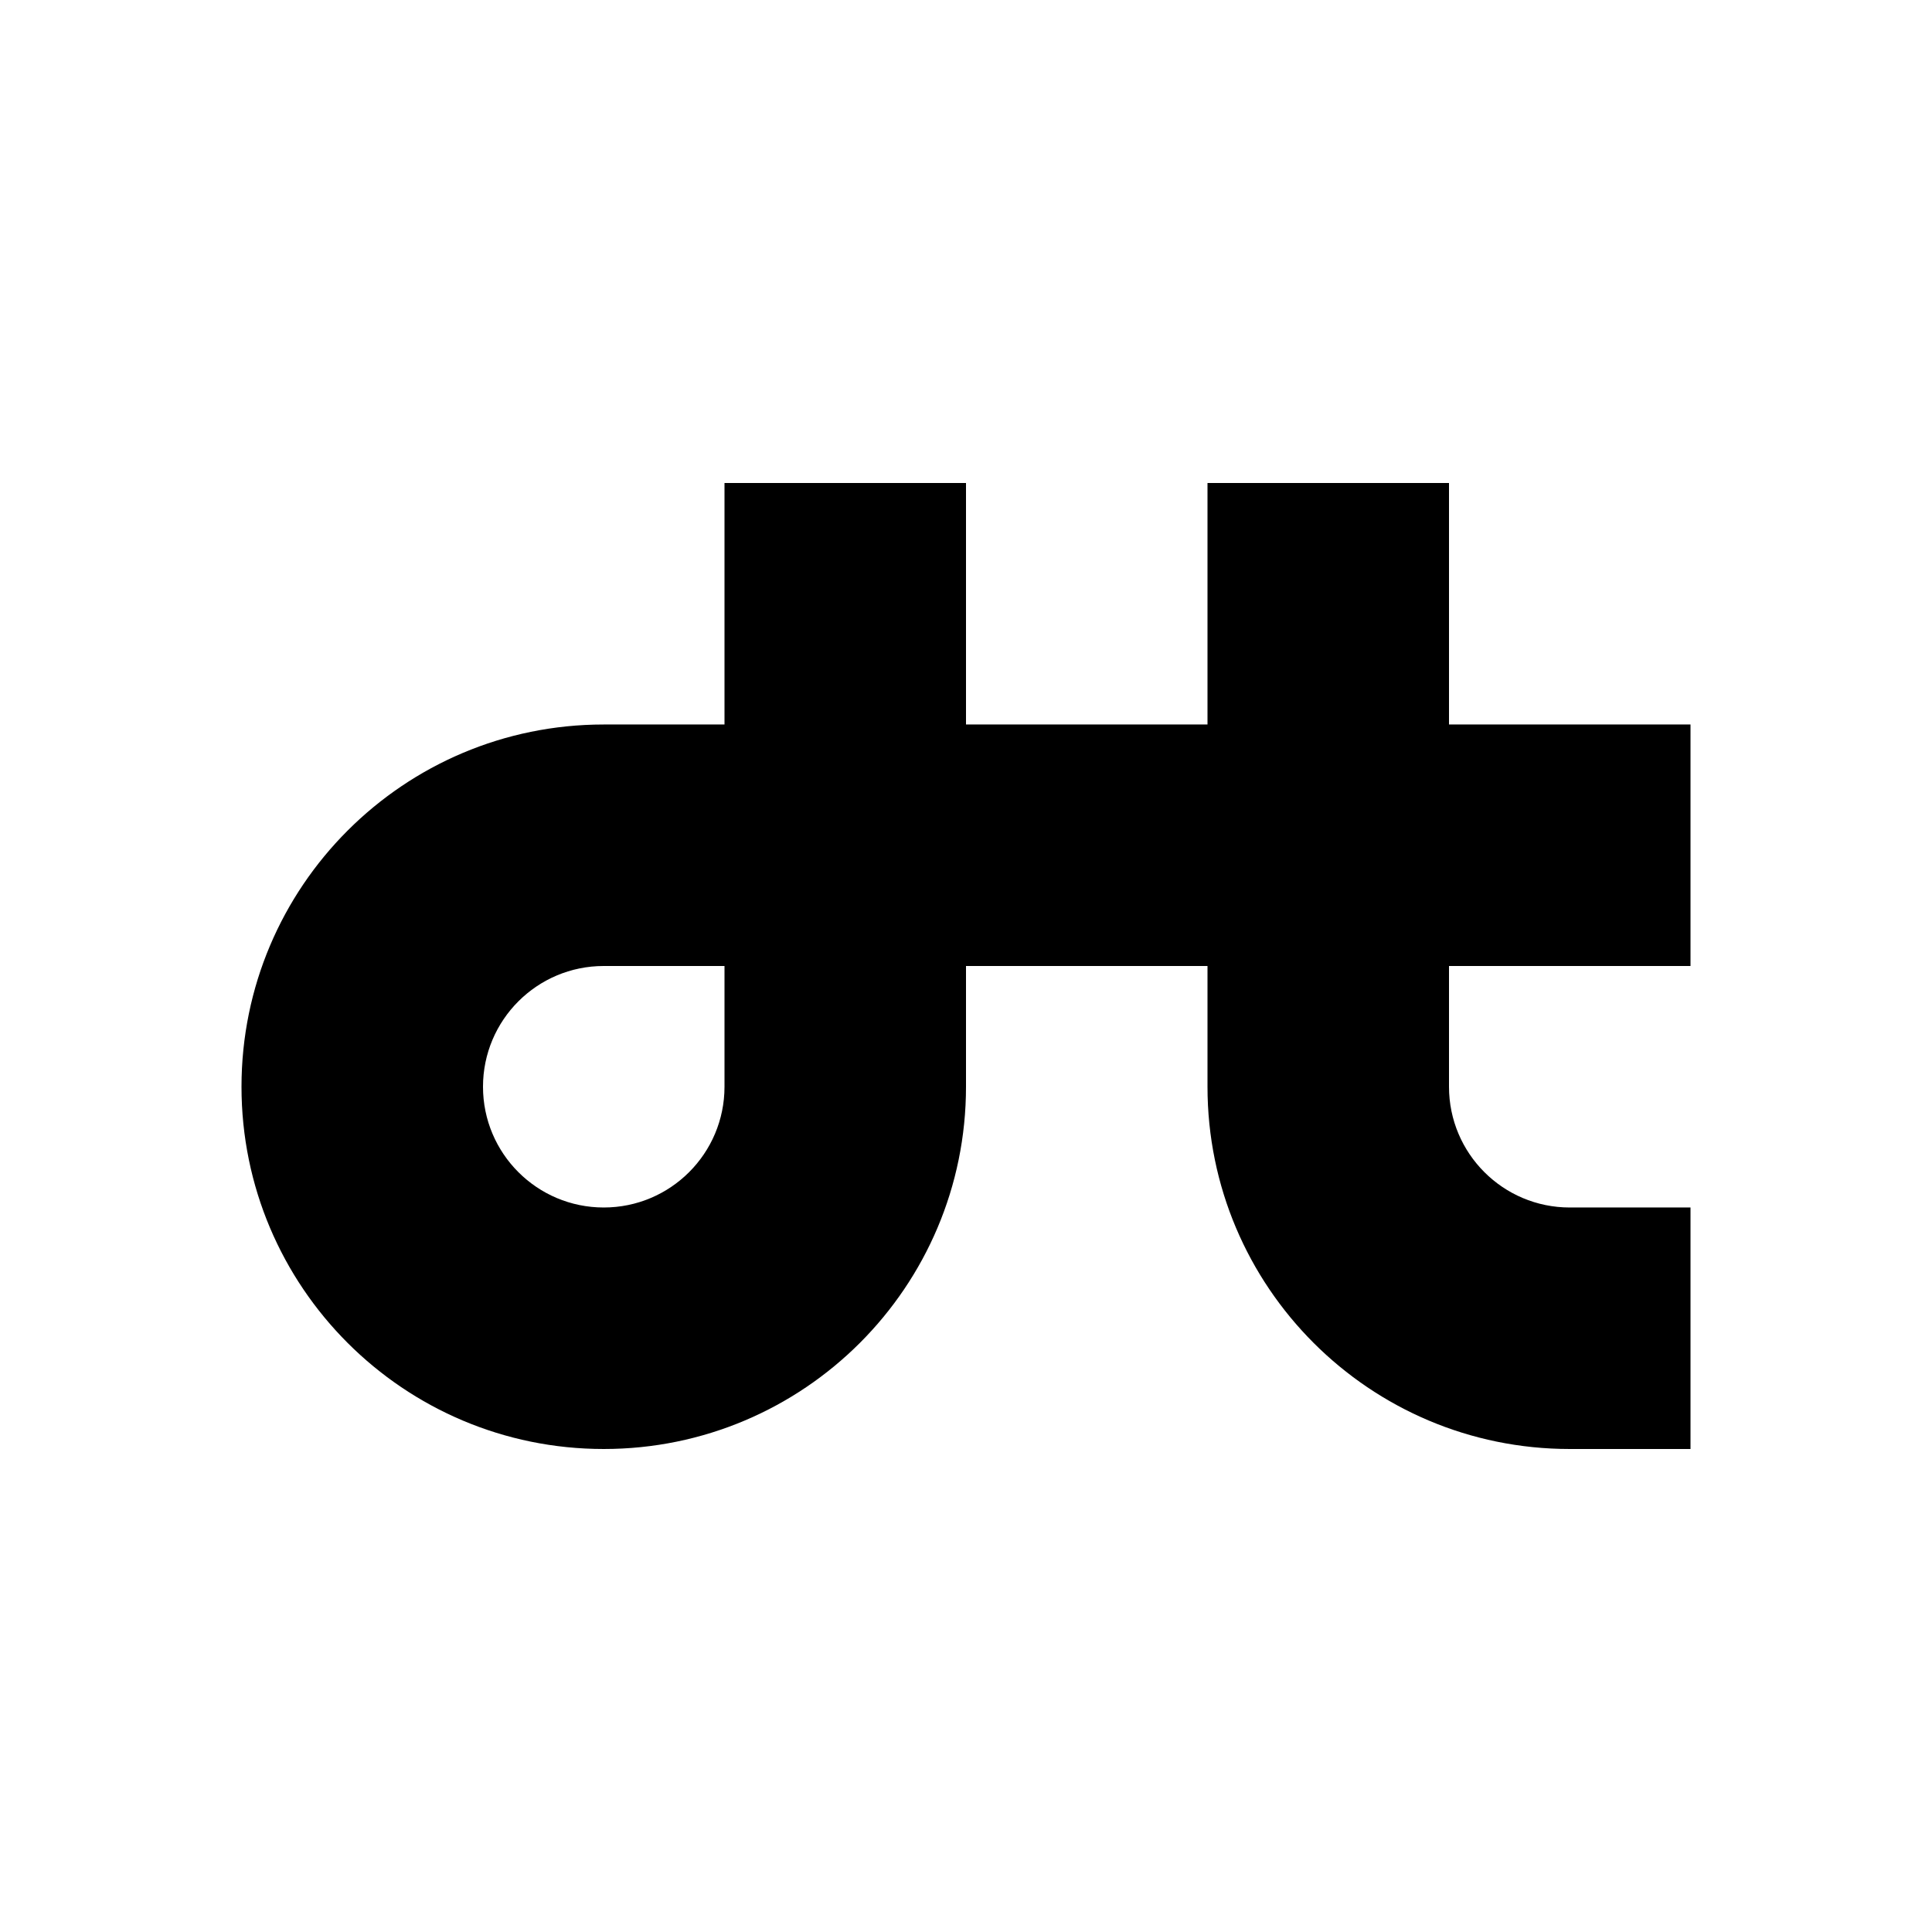
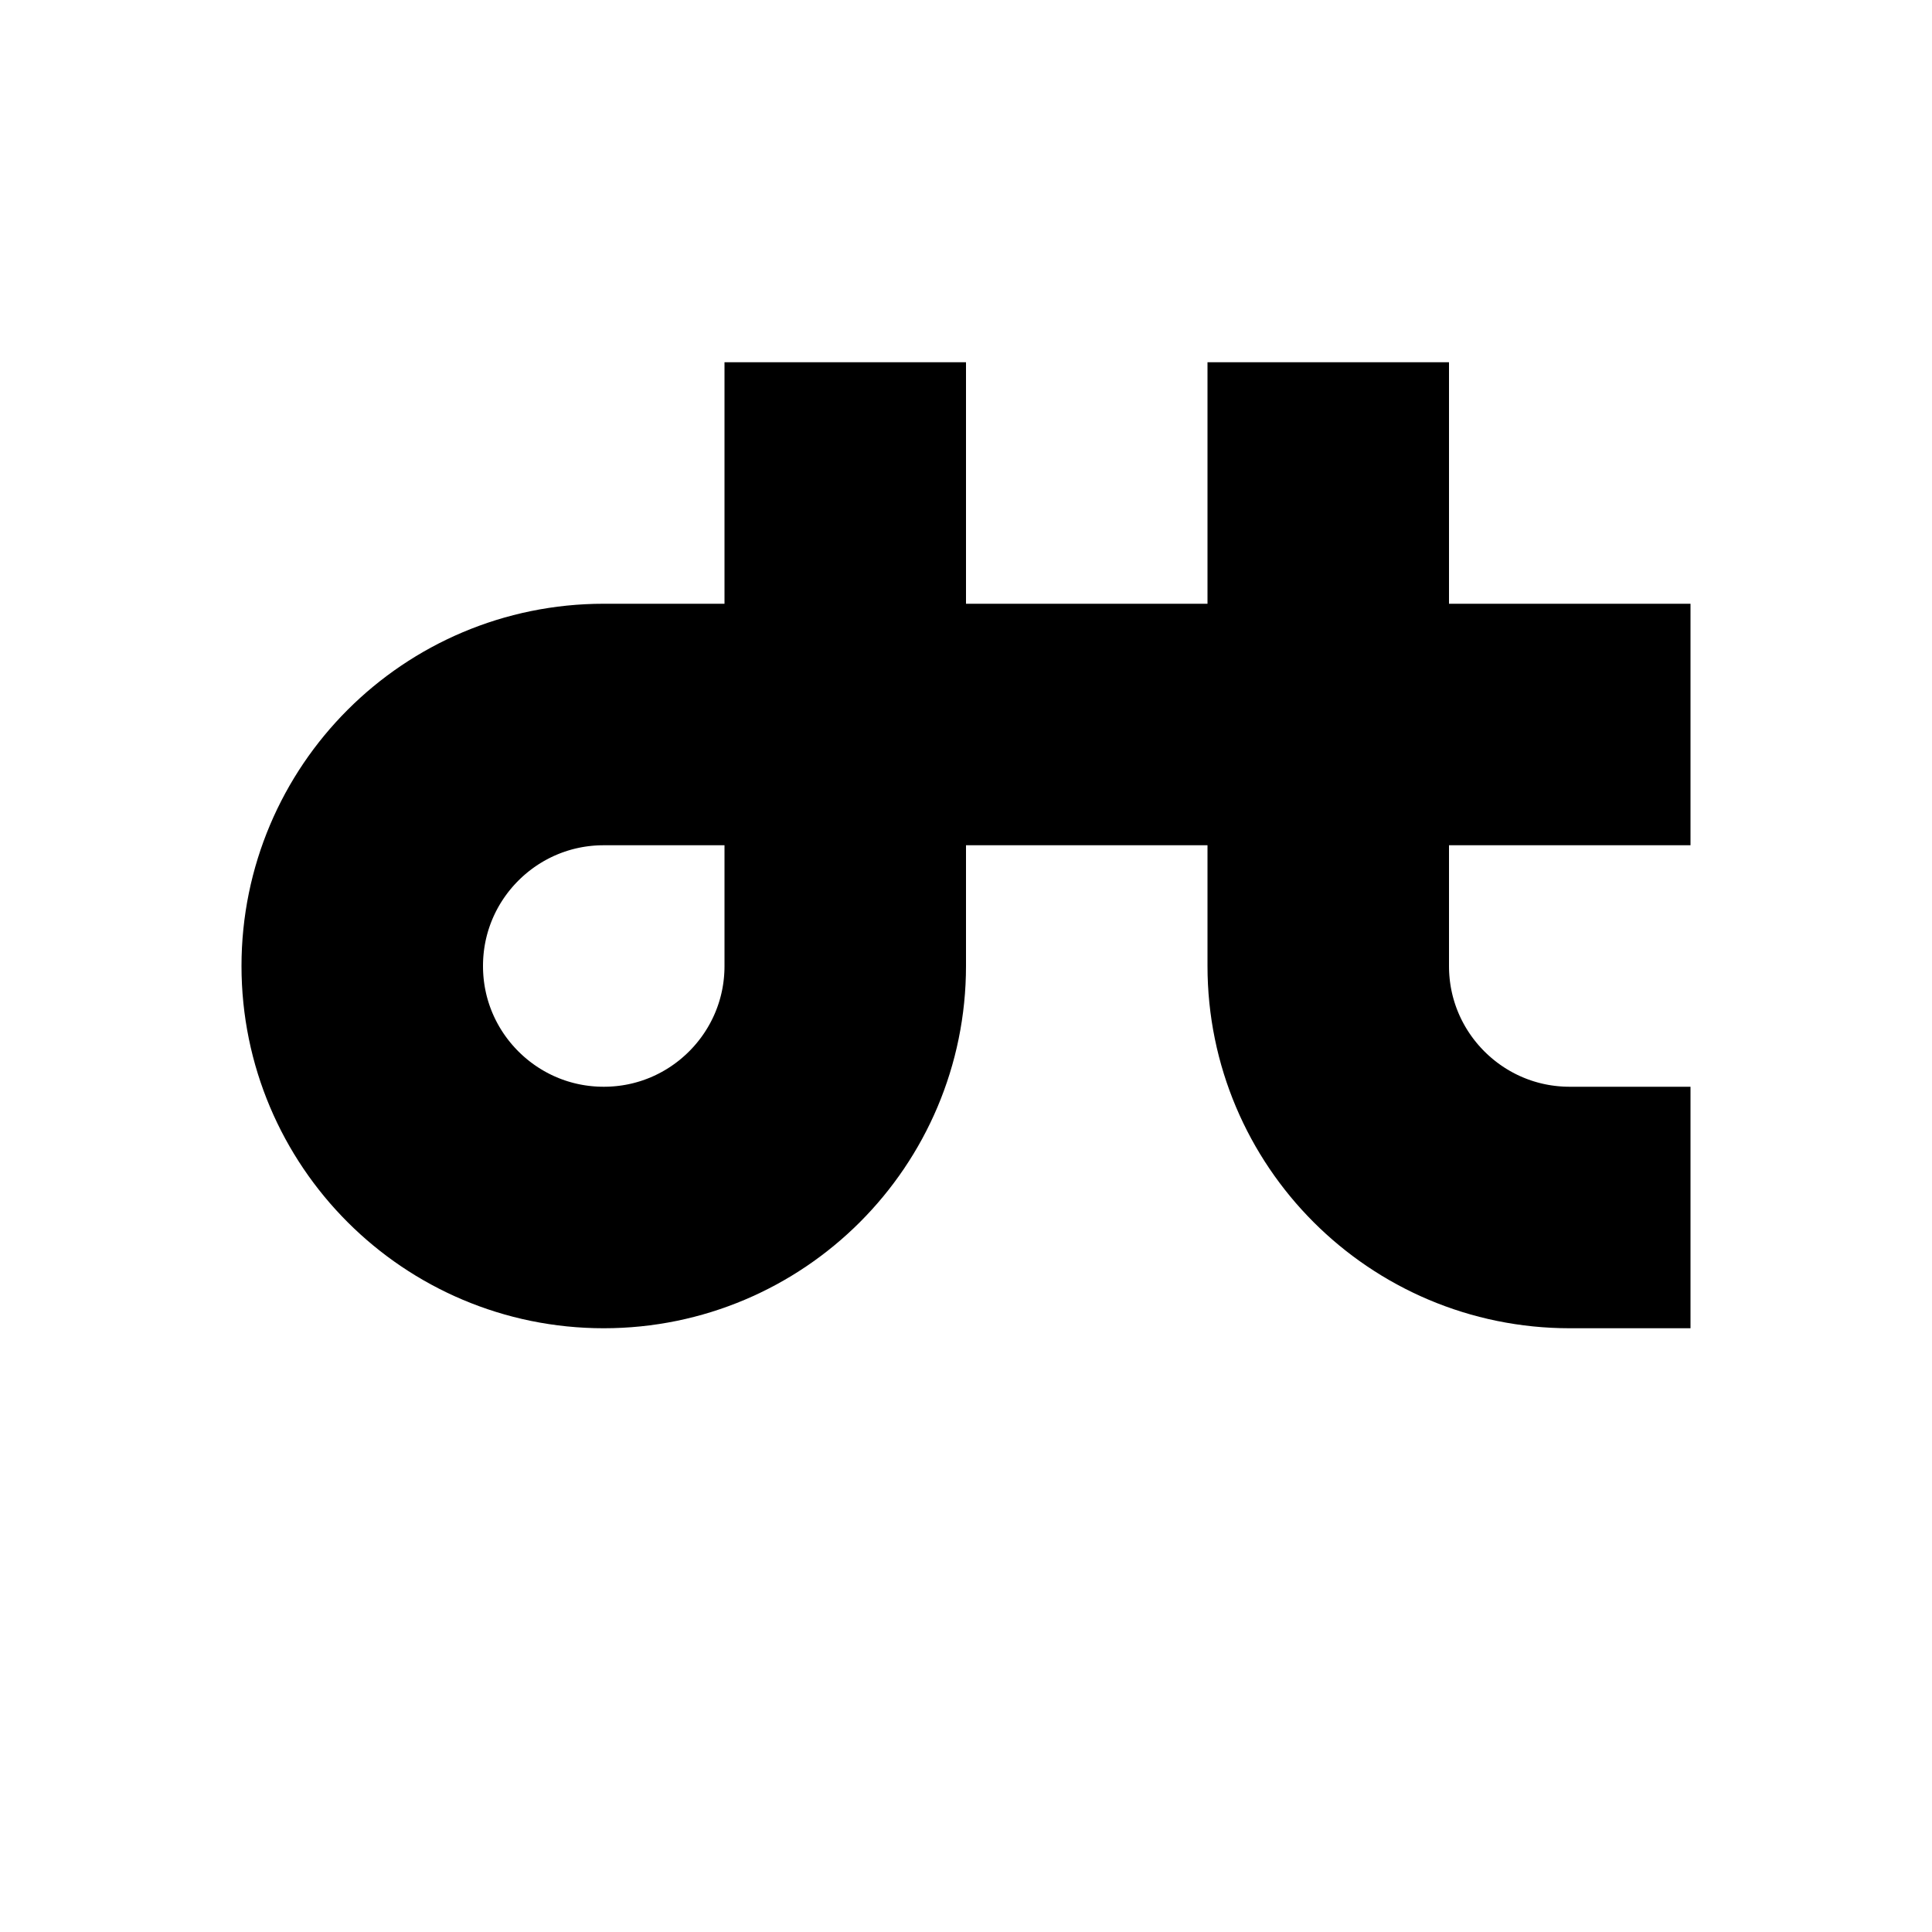
- <svg xmlns="http://www.w3.org/2000/svg" width="200" height="200" viewBox="0 0 200 200" id="svg4148" version="1.1">
-   <defs id="defs4150" />
-   <g id="layer1" transform="translate(0,-852.3622)">
-     <path style="fill:#000000;fill-opacity:1;stroke:none;stroke-width:0.809;stroke-miterlimit:4;stroke-dasharray:none;stroke-opacity:1" d="m 75,902.362 0,25 -12.5,0 a 37.5,37.5 0 0 0 -37.5,37.5 37.5,37.5 0 0 0 37.5,37.5 37.5,37.5 0 0 0 37.5,-37.5 l 0,-12.5 25,0 0,12.5 a 37.5,37.5 0 0 0 37.5,37.5 l 12.5,0 0,-25 -12.5,0 a 12.5,12.5 0 0 1 -12.5,-12.5 l 0,-12.5 25,0 0,-25 -25,0 0,-25 -25,0 0,25 -25,0 0,-25 -25,0 z m -12.5,50 12.5,0 0,12.5 a 12.5,12.5 0 0 1 -12.5,12.5 12.5,12.5 0 0 1 -12.5,-12.5 12.5,12.5 0 0 1 12.5,-12.5 z" id="path4156" />
-   </g>
+ <svg xmlns="http://www.w3.org/2000/svg" viewBox="0 0 200 200">
+   <path d="m87.5 50v50a25 25 0 1 1-25-25h100" fill="none" stroke="#000" stroke-linecap="square" stroke-width="25" />
+   <path d="m137.5 50v50a25 25 0 0 0 25 25" fill="none" stroke="#000" stroke-linecap="square" stroke-width="25" />
</svg>
